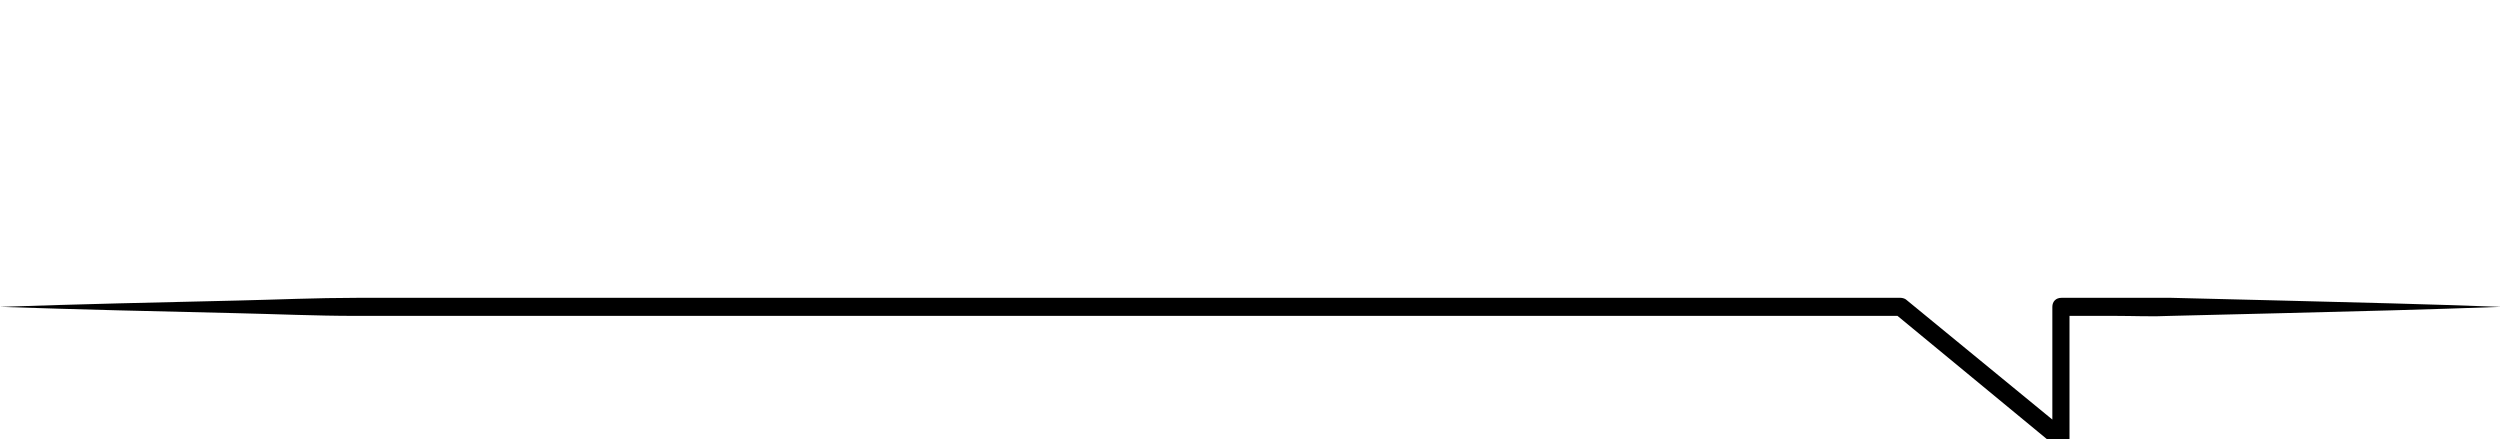
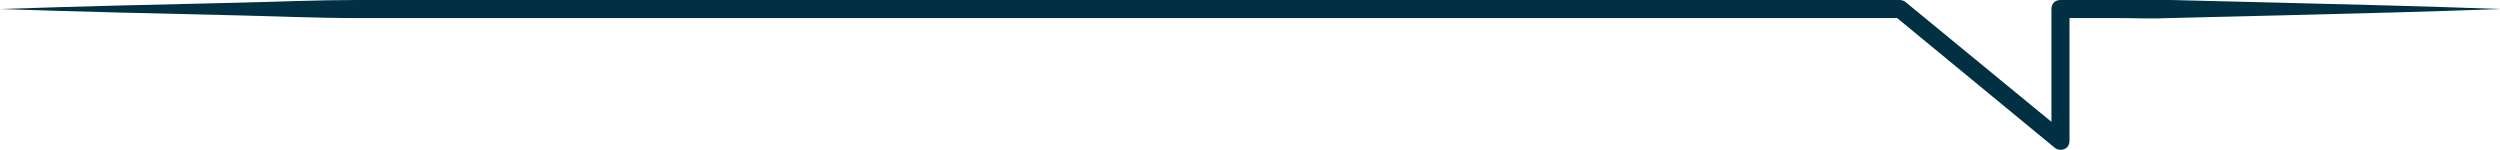
- <svg xmlns="http://www.w3.org/2000/svg" enable-background="new 0 0 277 48.6" viewBox="0 0 277 48.6">
-   <path d="m0 34c8.8-.3 17.5-.5 26.3-.7 4.4-.1 8.8-.3 13.2-.3h13.2 52.6 105.3c.2 0 .5.1.6.2l17.8 14.6-1.6.8v-14.6c0-.6.4-1 1-1h6.1 6.1l12.2.3c8.1.2 16.2.4 24.3.7-8.1.3-16.2.5-24.3.7l-12.3.3c-2 .1-4.1 0-6.1 0h-6.1l1-1v14.6c0 .6-.4 1-1 1-.2 0-.5-.1-.6-.2l-17.7-14.6.6.2h-105.3-52.7-13.2c-4.4 0-8.8-.2-13.2-.3-8.7-.2-17.4-.4-26.2-.7z" />
+ <svg xmlns="http://www.w3.org/2000/svg" viewBox="0 0 277 16.6">
+   <path fill="#003041" d="m252.7.3-12.2-.3h-6.1-6.1c-.6 0-1 .4-1 1v12.5l-16.2-13.3c-.1-.1-.4-.2-.6-.2h-105.2-52.6-13.2c-4.4 0-8.8.2-13.2.3-8.8.2-17.5.4-26.3.7 8.8.3 17.5.5 26.2.7 4.4.1 8.8.3 13.2.3h13.2 52.7 104.9l17.5 14.4c.1.1.4.2.6.2.6 0 1-.4 1-1v-13.6h5.1c2 0 4.1.1 6.1 0l12.3-.3c8.1-.2 16.2-.4 24.3-.7-8.2-.3-16.3-.5-24.4-.7z" />
</svg>
